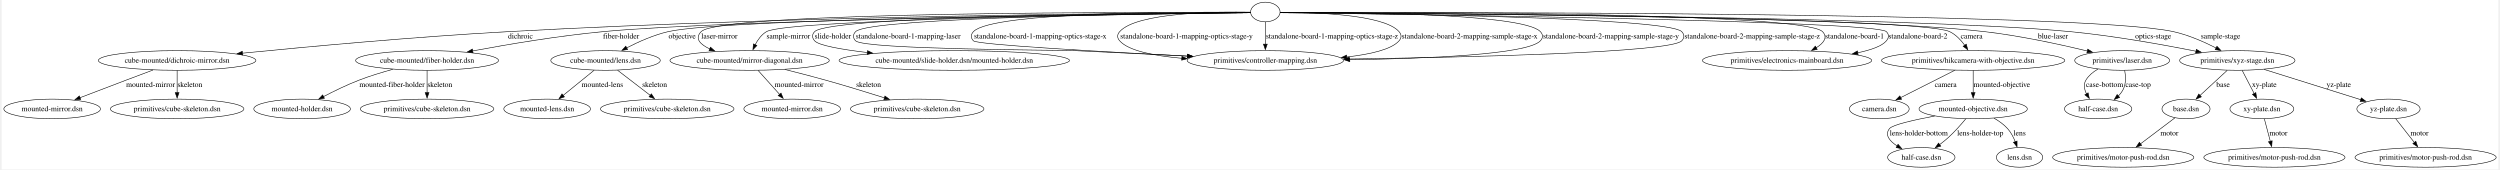
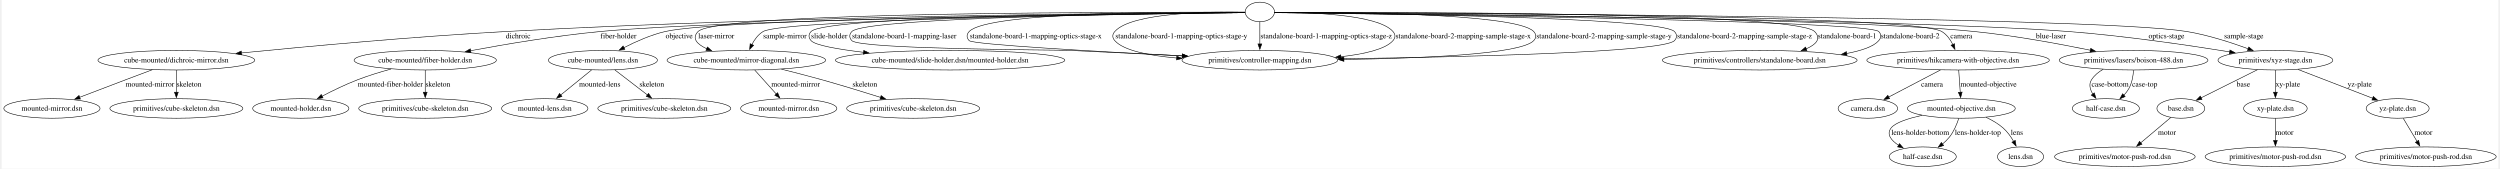
- <svg xmlns="http://www.w3.org/2000/svg" width="4575pt" height="310pt" viewBox="0.00 0.00 4574.87 310.40">
+ <svg xmlns="http://www.w3.org/2000/svg" width="4595pt" height="310pt" viewBox="0.00 0.00 4594.87 310.40">
  <g id="graph0" class="graph" transform="scale(1 1) rotate(0) translate(4 306.4)">
-     <polygon fill="white" stroke="none" points="-4,4 -4,-306.4 4570.87,-306.4 4570.87,4 -4,4" />
+     <polygon fill="white" stroke="none" points="-4,4 -4,-306.4 4590.87,-306.4 4590.87,4 -4,4" />
    <g id="node1" class="node">
      <ellipse fill="none" stroke="black" cx="2311.55" cy="-284.4" rx="27" ry="18" />
    </g>
    <g id="node2" class="node">
      <ellipse fill="none" stroke="black" cx="317.55" cy="-195.6" rx="144.31" ry="18" />
      <text text-anchor="middle" x="317.55" y="-191.4" font-family="Times,serif" font-size="14.00">cube-mounted/dichroic-mirror.dsn</text>
    </g>
    <g id="edge1" class="edge">
      <path fill="none" stroke="black" d="M2284.13,-283.32C2141.63,-282.78 1471.18,-278.67 923.68,-248.4 754.44,-239.04 559.17,-221.06 437.03,-208.94" />
      <polygon fill="black" stroke="black" points="437.61,-205.48 427.31,-207.98 436.92,-212.45 437.61,-205.48" />
      <text text-anchor="middle" x="946.61" y="-235.8" font-family="Times,serif" font-size="14.00">dichroic</text>
    </g>
    <g id="node5" class="node">
      <ellipse fill="none" stroke="black" cx="775.55" cy="-195.6" rx="130.9" ry="18" />
      <text text-anchor="middle" x="775.55" y="-191.4" font-family="Times,serif" font-size="14.00">cube-mounted/fiber-holder.dsn</text>
    </g>
    <g id="edge2" class="edge">
      <path fill="none" stroke="black" d="M2284.25,-283.1C2127.39,-281.29 1339.2,-271.2 1097.69,-248.4 1015.99,-240.69 923.6,-225.12 858.77,-213.05" />
      <polygon fill="black" stroke="black" points="859.77,-209.67 849.3,-211.27 858.48,-216.55 859.77,-209.67" />
      <text text-anchor="middle" x="1131.12" y="-235.8" font-family="Times,serif" font-size="14.00">fiber-holder</text>
    </g>
    <g id="node8" class="node">
      <ellipse fill="none" stroke="black" cx="1102.55" cy="-195.6" rx="100.34" ry="18" />
      <text text-anchor="middle" x="1102.55" y="-191.4" font-family="Times,serif" font-size="14.00">cube-mounted/lens.dsn</text>
    </g>
    <g id="edge3" class="edge">
      <path fill="none" stroke="black" d="M2284.31,-283.16C2125.65,-281.71 1323.93,-273.17 1217.24,-248.4 1190.72,-242.24 1162.84,-229.81 1141.21,-218.66" />
      <polygon fill="black" stroke="black" points="1142.94,-215.62 1132.47,-214.04 1139.67,-221.81 1142.94,-215.62" />
      <text text-anchor="middle" x="1242.89" y="-235.8" font-family="Times,serif" font-size="14.00">objective</text>
    </g>
    <g id="node11" class="node">
      <ellipse fill="none" stroke="black" cx="1366.55" cy="-195.6" rx="145.93" ry="18" />
      <text text-anchor="middle" x="1366.55" y="-191.4" font-family="Times,serif" font-size="14.00">cube-mounted/mirror-diagonal.dsn</text>
    </g>
    <g id="edge4" class="edge">
      <path fill="none" stroke="black" d="M2284.15,-283.53C2123.88,-284.18 1313.68,-285.62 1277.69,-248.4 1265.33,-235.62 1276.03,-224.94 1293.71,-216.67" />
      <polygon fill="black" stroke="black" points="1294.87,-219.98 1302.76,-212.9 1292.18,-213.52 1294.87,-219.98" />
      <text text-anchor="middle" x="1311.12" y="-235.8" font-family="Times,serif" font-size="14.00">laser-mirror</text>
    </g>
    <g id="edge5" class="edge">
      <path fill="none" stroke="black" d="M2284.49,-283.09C2137.15,-281.3 1436.56,-271.6 1397.46,-248.4 1388.24,-242.93 1381.44,-233.54 1376.61,-224.24" />
      <polygon fill="black" stroke="black" points="1379.91,-223.05 1372.6,-215.38 1373.54,-225.94 1379.91,-223.05" />
      <text text-anchor="middle" x="1437.51" y="-235.8" font-family="Times,serif" font-size="14.00">sample-mirror</text>
    </g>
    <g id="node14" class="node">
      <ellipse fill="none" stroke="black" cx="1741.55" cy="-195.6" rx="211.11" ry="18" />
      <text text-anchor="middle" x="1741.55" y="-191.4" font-family="Times,serif" font-size="14.00">cube-mounted/slide-holder.dsn/mounted-holder.dsn</text>
    </g>
    <g id="edge6" class="edge">
      <path fill="none" stroke="black" d="M2284.17,-283.29C2144.19,-282.6 1513.92,-277.86 1485.68,-248.4 1480.51,-243.01 1480.77,-237.23 1485.68,-231.6 1493.15,-223.04 1534.81,-215.77 1582.42,-210.11" />
      <polygon fill="black" stroke="black" points="1582.6,-213.62 1592.14,-208.99 1581.8,-206.66 1582.6,-213.62" />
      <text text-anchor="middle" x="1519.11" y="-235.8" font-family="Times,serif" font-size="14.00">slide-holder</text>
    </g>
    <g id="node15" class="node">
      <ellipse fill="none" stroke="black" cx="2311.55" cy="-195.6" rx="143.26" ry="18" />
      <text text-anchor="middle" x="2311.55" y="-191.4" font-family="Times,serif" font-size="14.00">primitives/controller-mapping.dsn</text>
    </g>
    <g id="edge7" class="edge">
      <path fill="none" stroke="black" d="M2284.52,-283.17C2153.1,-281.94 1586.21,-275.1 1560.73,-248.4 1555.58,-243 1555.57,-237 1560.73,-231.6 1576.14,-215.49 1939.28,-214.64 1961.55,-213.6 2029.77,-210.41 2105.46,-206.75 2168.95,-203.64" />
      <polygon fill="black" stroke="black" points="2168.92,-207.15 2178.74,-203.17 2168.58,-200.16 2168.92,-207.15" />
      <text text-anchor="middle" x="1657.14" y="-235.8" font-family="Times,serif" font-size="14.00">standalone-board-1-mapping-laser</text>
    </g>
    <g id="edge8" class="edge">
      <path fill="none" stroke="black" d="M2284.15,-283.74C2179.84,-284.76 1811.54,-285.67 1776.63,-248.4 1771.52,-242.95 1771.52,-237.05 1776.63,-231.6 1783.33,-224.45 2012.84,-211.55 2169.02,-203.57" />
      <polygon fill="black" stroke="black" points="2168.81,-207.09 2178.62,-203.08 2168.46,-200.09 2168.81,-207.09" />
      <text text-anchor="middle" x="1899.09" y="-235.8" font-family="Times,serif" font-size="14.00">standalone-board-1-mapping-optics-stage-x</text>
    </g>
    <g id="edge9" class="edge">
      <path fill="none" stroke="black" d="M2284.17,-284.14C2222.49,-285.15 2075.61,-283.71 2044.63,-248.4 2039.7,-242.79 2039.7,-237.21 2044.63,-231.6 2060.75,-213.23 2108.24,-204.03 2158.78,-199.57" />
      <polygon fill="black" stroke="black" points="2158.75,-203.08 2168.44,-198.79 2158.19,-196.11 2158.75,-203.08" />
      <text text-anchor="middle" x="2167.09" y="-235.8" font-family="Times,serif" font-size="14.00">standalone-board-1-mapping-optics-stage-y</text>
    </g>
    <g id="edge10" class="edge">
      <path fill="none" stroke="black" d="M2311.55,-266.25C2311.55,-254.56 2311.55,-238.79 2311.55,-225.22" />
      <polygon fill="black" stroke="black" points="2315.05,-225.52 2311.55,-215.52 2308.05,-225.52 2315.05,-225.52" />
      <text text-anchor="middle" x="2433.61" y="-235.8" font-family="Times,serif" font-size="14.00">standalone-board-1-mapping-optics-stage-z</text>
    </g>
    <g id="edge11" class="edge">
      <path fill="none" stroke="black" d="M2338.85,-283.77C2396.69,-283.92 2528.61,-280.62 2556.55,-248.4 2561.44,-242.76 2561.44,-237.24 2556.55,-231.6 2542.76,-215.7 2503.64,-206.84 2460.6,-201.97" />
      <polygon fill="black" stroke="black" points="2461.1,-198.5 2450.79,-200.94 2460.37,-205.46 2461.1,-198.5" />
      <text text-anchor="middle" x="2685.78" y="-235.8" font-family="Times,serif" font-size="14.00">standalone-board-2-mapping-sample-stage-x</text>
    </g>
    <g id="edge12" class="edge">
      <path fill="none" stroke="black" d="M2338.72,-283.62C2438.81,-284.16 2782.86,-283.43 2815.55,-248.4 2820.64,-242.94 2820.64,-237.06 2815.55,-231.6 2791.9,-206.25 2605.25,-198.86 2465.94,-196.92" />
      <polygon fill="black" stroke="black" points="2466.29,-193.42 2456.24,-196.79 2466.19,-200.42 2466.29,-193.42" />
      <text text-anchor="middle" x="2944.93" y="-235.8" font-family="Times,serif" font-size="14.00">standalone-board-2-mapping-sample-stage-y</text>
    </g>
    <g id="edge13" class="edge">
      <path fill="none" stroke="black" d="M2338.57,-283.19C2471.29,-282.06 3048.61,-275.55 3074.55,-248.4 3079.7,-243 3079.7,-237 3074.55,-231.6 3053.85,-209.93 2681.95,-201.41 2465.15,-198.28" />
      <polygon fill="black" stroke="black" points="2465.22,-194.78 2455.18,-198.14 2465.12,-201.78 2465.22,-194.78" />
      <text text-anchor="middle" x="3203.59" y="-235.8" font-family="Times,serif" font-size="14.00">standalone-board-2-mapping-sample-stage-z</text>
    </g>
    <g id="node16" class="node">
-       <ellipse fill="none" stroke="black" cx="3267.55" cy="-195.6" rx="155.05" ry="18" />
-       <text text-anchor="middle" x="3267.55" y="-191.4" font-family="Times,serif" font-size="14.00">primitives/electronics-mainboard.dsn</text>
+       <ellipse fill="none" stroke="black" cx="3231.55" cy="-195.6" rx="179.19" ry="18" />
+       <text text-anchor="middle" x="3231.55" y="-191.4" font-family="Times,serif" font-size="14.00">primitives/controllers/standalone-board.dsn</text>
    </g>
    <g id="edge14" class="edge">
-       <path fill="none" stroke="black" d="M2338.86,-283.52C2497.74,-284.1 3297.04,-285.15 3332.55,-248.4 3342.83,-237.76 3334.45,-227.33 3320.7,-218.66" />
-       <polygon fill="black" stroke="black" points="3322.79,-215.81 3312.35,-213.96 3319.36,-221.91 3322.79,-215.81" />
-       <text text-anchor="middle" x="3391.15" y="-235.8" font-family="Times,serif" font-size="14.00">standalone-board-1</text>
+       <path fill="none" stroke="black" d="M2338.86,-283.52C2497.74,-284.1 3297.04,-285.15 3332.55,-248.4 3345.49,-235.01 3335.11,-224.44 3316.86,-216.44" />
+       <polygon fill="black" stroke="black" points="3318.35,-213.27 3307.76,-212.92 3315.83,-219.8 3318.35,-213.27" />
+       <text text-anchor="middle" x="3392.34" y="-235.8" font-family="Times,serif" font-size="14.00">standalone-board-1</text>
    </g>
    <g id="edge15" class="edge">
-       <path fill="none" stroke="black" d="M2338.87,-283.08C2510.19,-281.02 3429.58,-268.99 3449.55,-248.4 3454.74,-243.04 3454.3,-237.36 3449.55,-231.6 3441.47,-221.82 3421.11,-214.75 3396.79,-209.64" />
-       <polygon fill="black" stroke="black" points="3397.74,-206.26 3387.25,-207.78 3396.4,-213.13 3397.74,-206.26" />
-       <text text-anchor="middle" x="3507.31" y="-235.8" font-family="Times,serif" font-size="14.00">standalone-board-2</text>
+       <path fill="none" stroke="black" d="M2338.9,-283.08C2510.36,-281.02 3430.57,-269 3450.55,-248.4 3455.74,-243.04 3455.39,-237.28 3450.55,-231.6 3441.2,-220.64 3418.61,-213.1 3391.32,-207.91" />
+       <polygon fill="black" stroke="black" points="3392.16,-204.51 3381.71,-206.23 3390.96,-211.4 3392.16,-204.51" />
+       <text text-anchor="middle" x="3508.35" y="-235.8" font-family="Times,serif" font-size="14.00">standalone-board-2</text>
    </g>
    <g id="node17" class="node">
-       <ellipse fill="none" stroke="black" cx="3608.55" cy="-195.6" rx="167.91" ry="18" />
-       <text text-anchor="middle" x="3608.55" y="-191.4" font-family="Times,serif" font-size="14.00">primitives/hikcamera-with-objective.dsn</text>
+       <ellipse fill="none" stroke="black" cx="3596.55" cy="-195.6" rx="167.91" ry="18" />
+       <text text-anchor="middle" x="3596.55" y="-191.4" font-family="Times,serif" font-size="14.00">primitives/hikcamera-with-objective.dsn</text>
    </g>
    <g id="edge16" class="edge">
-       <path fill="none" stroke="black" d="M2338.71,-283.28C2516.5,-282.38 3508.51,-276.16 3565.55,-248.4 3576.74,-242.95 3586.06,-233.07 3593.13,-223.39" />
-       <polygon fill="black" stroke="black" points="3595.96,-225.47 3598.6,-215.21 3590.13,-221.58 3595.96,-225.47" />
-       <text text-anchor="middle" x="3605.69" y="-235.8" font-family="Times,serif" font-size="14.00">camera</text>
+       <path fill="none" stroke="black" d="M2338.8,-283.39C2517.12,-283.23 3511.99,-280.87 3566.55,-248.4 3575.6,-243.01 3582.18,-233.77 3586.84,-224.58" />
+       <polygon fill="black" stroke="black" points="3590.04,-225.98 3590.84,-215.42 3583.63,-223.18 3590.04,-225.98" />
+       <text text-anchor="middle" x="3602.44" y="-235.8" font-family="Times,serif" font-size="14.00">camera</text>
    </g>
    <g id="node22" class="node">
-       <ellipse fill="none" stroke="black" cx="3881.55" cy="-195.6" rx="86.94" ry="18" />
-       <text text-anchor="middle" x="3881.55" y="-191.4" font-family="Times,serif" font-size="14.00">primitives/laser.dsn</text>
+       <ellipse fill="none" stroke="black" cx="3919.55" cy="-195.6" rx="136.84" ry="18" />
+       <text text-anchor="middle" x="3919.55" y="-191.4" font-family="Times,serif" font-size="14.00">primitives/lasers/boison-488.dsn</text>
    </g>
    <g id="edge17" class="edge">
-       <path fill="none" stroke="black" d="M2338.75,-283.33C2503.24,-282.81 3366.62,-278.67 3629.55,-248.4 3694.31,-240.94 3767.14,-225.15 3817.79,-212.95" />
-       <polygon fill="black" stroke="black" points="3818.53,-216.37 3827.42,-210.61 3816.87,-209.57 3818.53,-216.37" />
-       <text text-anchor="middle" x="3754.81" y="-235.8" font-family="Times,serif" font-size="14.00">blue-laser</text>
+       <path fill="none" stroke="black" d="M2338.94,-283.23C2503.65,-282.09 3363.97,-274.96 3626.55,-248.4 3699.45,-241.03 3781.53,-225.92 3840.23,-213.91" />
+       <polygon fill="black" stroke="black" points="3840.71,-217.39 3849.79,-211.94 3839.29,-210.53 3840.71,-217.39" />
+       <text text-anchor="middle" x="3767.49" y="-235.8" font-family="Times,serif" font-size="14.00">blue-laser</text>
    </g>
    <g id="node24" class="node">
-       <ellipse fill="none" stroke="black" cx="4092.55" cy="-195.6" rx="105.71" ry="18" />
-       <text text-anchor="middle" x="4092.55" y="-191.4" font-family="Times,serif" font-size="14.00">primitives/xyz-stage.dsn</text>
+       <ellipse fill="none" stroke="black" cx="4180.55" cy="-195.6" rx="105.71" ry="18" />
+       <text text-anchor="middle" x="4180.55" y="-191.4" font-family="Times,serif" font-size="14.00">primitives/xyz-stage.dsn</text>
    </g>
    <g id="edge18" class="edge">
-       <path fill="none" stroke="black" d="M2338.78,-283.29C2514.45,-282.5 3489.98,-276.87 3786.55,-248.4 3865.69,-240.8 3955.27,-224.75 4016.95,-212.52" />
-       <polygon fill="black" stroke="black" points="4017.53,-215.97 4026.65,-210.58 4016.16,-209.11 4017.53,-215.97" />
-       <text text-anchor="middle" x="3938.31" y="-235.8" font-family="Times,serif" font-size="14.00">optics-stage</text>
+       <path fill="none" stroke="black" d="M2338.72,-283.16C2515.09,-281.52 3499.71,-271.47 3799.55,-248.4 3902.32,-240.49 4019.72,-223.28 4096.72,-210.86" />
+       <polygon fill="black" stroke="black" points="4096.97,-214.37 4106.28,-209.31 4095.85,-207.46 4096.97,-214.37" />
+       <text text-anchor="middle" x="3980.06" y="-235.8" font-family="Times,serif" font-size="14.00">optics-stage</text>
    </g>
    <g id="edge19" class="edge">
-       <path fill="none" stroke="black" d="M2338.98,-283.47C2542.13,-283.94 3809.57,-285.33 3975.55,-248.4 4002.88,-242.32 4031.66,-229.67 4053.83,-218.39" />
-       <polygon fill="black" stroke="black" points="4055.25,-221.6 4062.5,-213.87 4052.01,-215.4 4055.25,-221.6" />
-       <text text-anchor="middle" x="4061.84" y="-235.8" font-family="Times,serif" font-size="14.00">sample-stage</text>
+       <path fill="none" stroke="black" d="M2338.97,-283.31C2544.9,-282.59 3845.39,-276.91 4017.55,-248.4 4056.33,-241.98 4098.59,-228.34 4130.36,-216.68" />
+       <polygon fill="black" stroke="black" points="4131.58,-219.96 4139.72,-213.18 4129.13,-213.4 4131.58,-219.96" />
+       <text text-anchor="middle" x="4122.37" y="-235.8" font-family="Times,serif" font-size="14.00">sample-stage</text>
    </g>
    <g id="node3" class="node">
      <ellipse fill="none" stroke="black" cx="88.55" cy="-106.8" rx="88.55" ry="18" />
      <text text-anchor="middle" x="88.55" y="-102.6" font-family="Times,serif" font-size="14.00">mounted-mirror.dsn</text>
    </g>
    <g id="edge20" class="edge">
      <path fill="none" stroke="black" d="M273.33,-178.1C257.77,-172.28 240.16,-165.67 224.13,-159.6 196.08,-148.99 164.81,-137.05 139.38,-127.31" />
      <polygon fill="black" stroke="black" points="140.87,-124.13 130.28,-123.82 138.36,-130.67 140.87,-124.13" />
      <text text-anchor="middle" x="268.84" y="-147" font-family="Times,serif" font-size="14.00">mounted-mirror</text>
    </g>
    <g id="node4" class="node">
      <ellipse fill="none" stroke="black" cx="317.55" cy="-106.8" rx="122.34" ry="18" />
      <text text-anchor="middle" x="317.55" y="-102.6" font-family="Times,serif" font-size="14.00">primitives/cube-skeleton.dsn</text>
    </g>
    <g id="edge21" class="edge">
      <path fill="none" stroke="black" d="M317.55,-177.45C317.55,-165.76 317.55,-149.99 317.55,-136.42" />
      <polygon fill="black" stroke="black" points="321.05,-136.72 317.55,-126.72 314.05,-136.72 321.05,-136.72" />
      <text text-anchor="middle" x="340.87" y="-147" font-family="Times,serif" font-size="14.00">skeleton</text>
    </g>
    <g id="node6" class="node">
      <ellipse fill="none" stroke="black" cx="546.55" cy="-106.8" rx="88.55" ry="18" />
      <text text-anchor="middle" x="546.55" y="-102.6" font-family="Times,serif" font-size="14.00">mounted-holder.dsn</text>
    </g>
    <g id="edge22" class="edge">
      <path fill="none" stroke="black" d="M712.74,-179.39C692.76,-173.91 670.74,-167.18 651.04,-159.6 628.77,-151.04 604.87,-139.38 585.55,-129.3" />
      <polygon fill="black" stroke="black" points="587.43,-126.33 576.95,-124.75 584.15,-132.52 587.43,-126.33" />
      <text text-anchor="middle" x="711.29" y="-147" font-family="Times,serif" font-size="14.00">mounted-fiber-holder</text>
    </g>
    <g id="node7" class="node">
      <ellipse fill="none" stroke="black" cx="775.55" cy="-106.8" rx="122.34" ry="18" />
      <text text-anchor="middle" x="775.55" y="-102.6" font-family="Times,serif" font-size="14.00">primitives/cube-skeleton.dsn</text>
    </g>
    <g id="edge23" class="edge">
      <path fill="none" stroke="black" d="M775.55,-177.45C775.55,-165.76 775.55,-149.99 775.55,-136.42" />
      <polygon fill="black" stroke="black" points="779.05,-136.72 775.55,-126.72 772.05,-136.72 779.05,-136.72" />
      <text text-anchor="middle" x="798.87" y="-147" font-family="Times,serif" font-size="14.00">skeleton</text>
    </g>
    <g id="node9" class="node">
      <ellipse fill="none" stroke="black" cx="995.55" cy="-106.8" rx="79.43" ry="18" />
      <text text-anchor="middle" x="995.55" y="-102.6" font-family="Times,serif" font-size="14.00">mounted-lens.dsn</text>
    </g>
    <g id="edge24" class="edge">
      <path fill="none" stroke="black" d="M1081.66,-177.66C1065.5,-164.55 1042.93,-146.23 1024.94,-131.65" />
      <polygon fill="black" stroke="black" points="1027.16,-128.94 1017.19,-125.36 1022.75,-134.38 1027.16,-128.94" />
      <text text-anchor="middle" x="1096.73" y="-147" font-family="Times,serif" font-size="14.00">mounted-lens</text>
    </g>
    <g id="node10" class="node">
      <ellipse fill="none" stroke="black" cx="1215.55" cy="-106.8" rx="122.34" ry="18" />
      <text text-anchor="middle" x="1215.55" y="-102.6" font-family="Times,serif" font-size="14.00">primitives/cube-skeleton.dsn</text>
    </g>
    <g id="edge25" class="edge">
      <path fill="none" stroke="black" d="M1124.6,-177.66C1141.71,-164.51 1165.64,-146.14 1184.66,-131.53" />
      <polygon fill="black" stroke="black" points="1186.55,-134.49 1192.35,-125.62 1182.28,-128.94 1186.55,-134.49" />
      <text text-anchor="middle" x="1192.5" y="-147" font-family="Times,serif" font-size="14.00">skeleton</text>
    </g>
    <g id="node12" class="node">
      <ellipse fill="none" stroke="black" cx="1444.55" cy="-106.8" rx="88.55" ry="18" />
      <text text-anchor="middle" x="1444.55" y="-102.6" font-family="Times,serif" font-size="14.00">mounted-mirror.dsn</text>
    </g>
    <g id="edge26" class="edge">
      <path fill="none" stroke="black" d="M1381.96,-177.45C1393.28,-164.85 1408.86,-147.52 1421.64,-133.3" />
      <polygon fill="black" stroke="black" points="1424.08,-135.82 1428.16,-126.04 1418.87,-131.14 1424.08,-135.82" />
      <text text-anchor="middle" x="1457.24" y="-147" font-family="Times,serif" font-size="14.00">mounted-mirror</text>
    </g>
    <g id="node13" class="node">
      <ellipse fill="none" stroke="black" cx="1673.55" cy="-106.8" rx="122.34" ry="18" />
      <text text-anchor="middle" x="1673.55" y="-102.6" font-family="Times,serif" font-size="14.00">primitives/cube-skeleton.dsn</text>
    </g>
    <g id="edge27" class="edge">
      <path fill="none" stroke="black" d="M1431.09,-179.09C1454.6,-173.25 1481.34,-166.37 1505.55,-159.6 1541.57,-149.52 1581.6,-137.22 1613.55,-127.14" />
      <polygon fill="black" stroke="black" points="1614.58,-130.48 1623.05,-124.12 1612.46,-123.81 1614.58,-130.48" />
      <text text-anchor="middle" x="1584.55" y="-147" font-family="Times,serif" font-size="14.00">skeleton</text>
    </g>
    <g id="node18" class="node">
-       <ellipse fill="none" stroke="black" cx="3436.55" cy="-106.8" rx="54.74" ry="18" />
-       <text text-anchor="middle" x="3436.55" y="-102.6" font-family="Times,serif" font-size="14.00">camera.dsn</text>
+       <ellipse fill="none" stroke="black" cx="3430.55" cy="-106.8" rx="54.74" ry="18" />
+       <text text-anchor="middle" x="3430.55" y="-102.6" font-family="Times,serif" font-size="14.00">camera.dsn</text>
    </g>
    <g id="edge28" class="edge">
-       <path fill="none" stroke="black" d="M3574.98,-177.66C3546.47,-163.27 3505.53,-142.61 3475.56,-127.49" />
-       <polygon fill="black" stroke="black" points="3477.32,-124.45 3466.81,-123.07 3474.16,-130.7 3477.32,-124.45" />
-       <text text-anchor="middle" x="3558.16" y="-147" font-family="Times,serif" font-size="14.00">camera</text>
+       <path fill="none" stroke="black" d="M3564.15,-177.66C3536.84,-163.38 3497.7,-142.92 3468.85,-127.83" />
+       <polygon fill="black" stroke="black" points="3470.55,-124.77 3460.06,-123.23 3467.3,-130.97 3470.55,-124.77" />
+       <text text-anchor="middle" x="3548.62" y="-147" font-family="Times,serif" font-size="14.00">camera</text>
    </g>
    <g id="node19" class="node">
-       <ellipse fill="none" stroke="black" cx="3608.55" cy="-106.8" rx="99.27" ry="18" />
-       <text text-anchor="middle" x="3608.55" y="-102.6" font-family="Times,serif" font-size="14.00">mounted-objective.dsn</text>
+       <ellipse fill="none" stroke="black" cx="3602.55" cy="-106.8" rx="99.27" ry="18" />
+       <text text-anchor="middle" x="3602.55" y="-102.6" font-family="Times,serif" font-size="14.00">mounted-objective.dsn</text>
    </g>
    <g id="edge29" class="edge">
-       <path fill="none" stroke="black" d="M3608.55,-177.45C3608.55,-165.76 3608.55,-149.99 3608.55,-136.42" />
-       <polygon fill="black" stroke="black" points="3612.05,-136.72 3608.55,-126.72 3605.05,-136.72 3612.05,-136.72" />
-       <text text-anchor="middle" x="3661.03" y="-147" font-family="Times,serif" font-size="14.00">mounted-objective</text>
+       <path fill="none" stroke="black" d="M3597.73,-177.45C3598.54,-165.76 3599.63,-149.99 3600.57,-136.42" />
+       <polygon fill="black" stroke="black" points="3604.04,-136.94 3601.24,-126.72 3597.06,-136.46 3604.04,-136.94" />
+       <text text-anchor="middle" x="3652.57" y="-147" font-family="Times,serif" font-size="14.00">mounted-objective</text>
    </g>
    <g id="node20" class="node">
-       <ellipse fill="none" stroke="black" cx="3513.55" cy="-18" rx="61.71" ry="18" />
-       <text text-anchor="middle" x="3513.55" y="-13.8" font-family="Times,serif" font-size="14.00">half-case.dsn</text>
+       <ellipse fill="none" stroke="black" cx="3531.55" cy="-18" rx="61.71" ry="18" />
+       <text text-anchor="middle" x="3531.55" y="-13.8" font-family="Times,serif" font-size="14.00">half-case.dsn</text>
    </g>
    <g id="edge30" class="edge">
-       <path fill="none" stroke="black" d="M3538.14,-93.83C3500.52,-86.72 3460.79,-77.76 3455.24,-70.8 3445.89,-59.08 3455.54,-47.8 3469.5,-38.78" />
-       <polygon fill="black" stroke="black" points="3470.93,-42 3477.83,-33.96 3467.42,-35.94 3470.93,-42" />
-       <text text-anchor="middle" x="3508.89" y="-58.2" font-family="Times,serif" font-size="14.00">lens-holder-bottom</text>
+       <path fill="none" stroke="black" d="M3530.16,-94.15C3504.85,-88.49 3480.83,-80.73 3473.24,-70.8 3464.28,-59.09 3473.48,-47.97 3487.03,-39.06" />
+       <polygon fill="black" stroke="black" points="3488.76,-42.1 3495.62,-34.03 3485.22,-36.06 3488.76,-42.1" />
+       <text text-anchor="middle" x="3526.89" y="-58.2" font-family="Times,serif" font-size="14.00">lens-holder-bottom</text>
    </g>
    <g id="edge31" class="edge">
-       <path fill="none" stroke="black" d="M3594.93,-88.59C3586.21,-78.06 3574.35,-64.62 3562.55,-54 3557.67,-49.61 3552.23,-45.27 3546.81,-41.22" />
-       <polygon fill="black" stroke="black" points="3549.18,-38.61 3539.02,-35.6 3545.08,-44.29 3549.18,-38.61" />
-       <text text-anchor="middle" x="3621.51" y="-58.2" font-family="Times,serif" font-size="14.00">lens-holder-top</text>
+       <path fill="none" stroke="black" d="M3597.9,-88.68C3594.38,-77.93 3588.74,-64.21 3580.55,-54 3576.88,-49.43 3572.47,-45.18 3567.81,-41.33" />
+       <polygon fill="black" stroke="black" points="3570,-38.6 3559.91,-35.36 3565.78,-44.18 3570,-38.6" />
+       <text text-anchor="middle" x="3633.01" y="-58.2" font-family="Times,serif" font-size="14.00">lens-holder-top</text>
    </g>
    <g id="node21" class="node">
-       <ellipse fill="none" stroke="black" cx="3693.55" cy="-18" rx="42.42" ry="18" />
-       <text text-anchor="middle" x="3693.55" y="-13.8" font-family="Times,serif" font-size="14.00">lens.dsn</text>
+       <ellipse fill="none" stroke="black" cx="3711.55" cy="-18" rx="42.42" ry="18" />
+       <text text-anchor="middle" x="3711.55" y="-13.8" font-family="Times,serif" font-size="14.00">lens.dsn</text>
    </g>
    <g id="edge32" class="edge">
-       <path fill="none" stroke="black" d="M3646.79,-89.84C3655.75,-84.76 3664.68,-78.43 3671.55,-70.8 3677.73,-63.93 3682.34,-55.07 3685.71,-46.62" />
-       <polygon fill="black" stroke="black" points="3688.94,-47.99 3688.94,-37.39 3682.33,-45.68 3688.94,-47.99" />
-       <text text-anchor="middle" x="3693.66" y="-58.2" font-family="Times,serif" font-size="14.00">lens</text>
+       <path fill="none" stroke="black" d="M3647.98,-90.49C3659.09,-85.37 3670.4,-78.86 3679.55,-70.8 3687.3,-63.97 3693.8,-54.8 3698.87,-46.08" />
+       <polygon fill="black" stroke="black" points="3701.81,-48.01 3703.44,-37.55 3695.63,-44.71 3701.81,-48.01" />
+       <text text-anchor="middle" x="3704.86" y="-58.2" font-family="Times,serif" font-size="14.00">lens</text>
    </g>
    <g id="node23" class="node">
-       <ellipse fill="none" stroke="black" cx="3837.55" cy="-106.8" rx="61.71" ry="18" />
-       <text text-anchor="middle" x="3837.55" y="-102.6" font-family="Times,serif" font-size="14.00">half-case.dsn</text>
+       <ellipse fill="none" stroke="black" cx="3868.55" cy="-106.8" rx="61.71" ry="18" />
+       <text text-anchor="middle" x="3868.55" y="-102.6" font-family="Times,serif" font-size="14.00">half-case.dsn</text>
    </g>
    <g id="edge33" class="edge">
-       <path fill="none" stroke="black" d="M3837.14,-179.8C3828.39,-174.78 3820.31,-168.19 3815.13,-159.6 3810.37,-151.73 3812.12,-142.66 3816.24,-134.34" />
-       <polygon fill="black" stroke="black" points="3819.12,-136.34 3821.37,-125.98 3813.15,-132.68 3819.12,-136.34" />
-       <text text-anchor="middle" x="3849.34" y="-147" font-family="Times,serif" font-size="14.00">case-bottom</text>
+       <path fill="none" stroke="black" d="M3863.63,-178.9C3855.11,-174.07 3847.4,-167.78 3842.13,-159.6 3836.8,-151.34 3839.34,-141.87 3844.54,-133.31" />
+       <polygon fill="black" stroke="black" points="3847.28,-135.49 3850.37,-125.36 3841.64,-131.35 3847.28,-135.49" />
+       <text text-anchor="middle" x="3876.34" y="-147" font-family="Times,serif" font-size="14.00">case-bottom</text>
    </g>
    <g id="edge34" class="edge">
-       <path fill="none" stroke="black" d="M3886.21,-177.41C3888.13,-166.88 3888.82,-153.44 3883.55,-142.8 3881.28,-138.23 3878.1,-134.09 3874.45,-130.39" />
-       <polygon fill="black" stroke="black" points="3876.91,-127.89 3867.06,-124 3872.33,-133.19 3876.91,-127.89" />
-       <text text-anchor="middle" x="3910.83" y="-147" font-family="Times,serif" font-size="14.00">case-top</text>
+       <path fill="none" stroke="black" d="M3919.5,-177.26C3918.78,-166.68 3916.58,-153.23 3910.55,-142.8 3908.14,-138.64 3905.05,-134.76 3901.63,-131.2" />
+       <polygon fill="black" stroke="black" points="3904.09,-128.72 3894.35,-124.56 3899.37,-133.88 3904.09,-128.72" />
+       <text text-anchor="middle" x="3940.04" y="-147" font-family="Times,serif" font-size="14.00">case-top</text>
    </g>
    <g id="node25" class="node">
-       <ellipse fill="none" stroke="black" cx="3998.55" cy="-106.8" rx="44.02" ry="18" />
-       <text text-anchor="middle" x="3998.55" y="-102.6" font-family="Times,serif" font-size="14.00">base.dsn</text>
+       <ellipse fill="none" stroke="black" cx="4006.55" cy="-106.8" rx="44.02" ry="18" />
+       <text text-anchor="middle" x="4006.55" y="-102.6" font-family="Times,serif" font-size="14.00">base.dsn</text>
    </g>
    <g id="edge35" class="edge">
-       <path fill="none" stroke="black" d="M4073.98,-177.45C4059.71,-164.28 4039.85,-145.94 4024.08,-131.38" />
-       <polygon fill="black" stroke="black" points="4026.64,-128.98 4016.92,-124.77 4021.9,-134.12 4026.64,-128.98" />
-       <text text-anchor="middle" x="4066.4" y="-147" font-family="Times,serif" font-size="14.00">base</text>
+       <path fill="none" stroke="black" d="M4147.41,-178.07C4117.73,-163.26 4074.27,-141.58 4043.48,-126.23" />
+       <polygon fill="black" stroke="black" points="4045.43,-123.29 4034.92,-121.96 4042.31,-129.55 4045.43,-123.29" />
+       <text text-anchor="middle" x="4121.57" y="-147" font-family="Times,serif" font-size="14.00">base</text>
    </g>
    <g id="node27" class="node">
-       <ellipse fill="none" stroke="black" cx="4137.55" cy="-106.8" rx="58.51" ry="18" />
-       <text text-anchor="middle" x="4137.55" y="-102.6" font-family="Times,serif" font-size="14.00">xy-plate.dsn</text>
+       <ellipse fill="none" stroke="black" cx="4180.55" cy="-106.8" rx="58.51" ry="18" />
+       <text text-anchor="middle" x="4180.55" y="-102.6" font-family="Times,serif" font-size="14.00">xy-plate.dsn</text>
    </g>
    <g id="edge36" class="edge">
-       <path fill="none" stroke="black" d="M4101.44,-177.45C4107.72,-165.32 4116.28,-148.82 4123.49,-134.92" />
-       <polygon fill="black" stroke="black" points="4126.48,-136.75 4127.98,-126.26 4120.27,-133.52 4126.48,-136.75" />
-       <text text-anchor="middle" x="4142.01" y="-147" font-family="Times,serif" font-size="14.00">xy-plate</text>
+       <path fill="none" stroke="black" d="M4180.55,-177.45C4180.55,-165.76 4180.55,-149.99 4180.55,-136.42" />
+       <polygon fill="black" stroke="black" points="4184.05,-136.72 4180.55,-126.72 4177.05,-136.72 4184.05,-136.72" />
+       <text text-anchor="middle" x="4203.48" y="-147" font-family="Times,serif" font-size="14.00">xy-plate</text>
    </g>
    <g id="node29" class="node">
-       <ellipse fill="none" stroke="black" cx="4369.55" cy="-106.8" rx="57.96" ry="18" />
-       <text text-anchor="middle" x="4369.55" y="-102.6" font-family="Times,serif" font-size="14.00">yz-plate.dsn</text>
+       <ellipse fill="none" stroke="black" cx="4405.55" cy="-106.8" rx="57.96" ry="18" />
+       <text text-anchor="middle" x="4405.55" y="-102.6" font-family="Times,serif" font-size="14.00">yz-plate.dsn</text>
    </g>
    <g id="edge37" class="edge">
-       <path fill="none" stroke="black" d="M4141.43,-179.28C4191.25,-163.67 4268.17,-139.57 4318.69,-123.74" />
-       <polygon fill="black" stroke="black" points="4319.73,-127.08 4328.23,-120.75 4317.64,-120.4 4319.73,-127.08" />
-       <text text-anchor="middle" x="4278.4" y="-147" font-family="Times,serif" font-size="14.00">yz-plate</text>
+       <path fill="none" stroke="black" d="M4222.08,-178.58C4261.04,-163.55 4319.21,-141.11 4359.56,-125.54" />
+       <polygon fill="black" stroke="black" points="4360.7,-128.85 4368.77,-121.99 4358.18,-122.32 4360.7,-128.85" />
+       <text text-anchor="middle" x="4335.74" y="-147" font-family="Times,serif" font-size="14.00">yz-plate</text>
    </g>
    <g id="node26" class="node">
-       <ellipse fill="none" stroke="black" cx="3883.55" cy="-18" rx="129.32" ry="18" />
-       <text text-anchor="middle" x="3883.55" y="-13.8" font-family="Times,serif" font-size="14.00">primitives/motor-push-rod.dsn</text>
+       <ellipse fill="none" stroke="black" cx="3903.55" cy="-18" rx="129.32" ry="18" />
+       <text text-anchor="middle" x="3903.55" y="-13.8" font-family="Times,serif" font-size="14.00">primitives/motor-push-rod.dsn</text>
    </g>
    <g id="edge38" class="edge">
-       <path fill="none" stroke="black" d="M3978.25,-90.48C3960.77,-77.29 3935.26,-58.03 3915.11,-42.82" />
-       <polygon fill="black" stroke="black" points="3917.3,-40.09 3907.21,-36.86 3913.08,-45.68 3917.3,-40.09" />
-       <text text-anchor="middle" x="3968.07" y="-58.2" font-family="Times,serif" font-size="14.00">motor</text>
+       <path fill="none" stroke="black" d="M3988.13,-90.28C3972.62,-77.21 3950.16,-58.28 3932.28,-43.21" />
+       <polygon fill="black" stroke="black" points="3934.98,-40.91 3925.08,-37.14 3930.47,-46.26 3934.98,-40.91" />
+       <text text-anchor="middle" x="3980.99" y="-58.2" font-family="Times,serif" font-size="14.00">motor</text>
    </g>
    <g id="node28" class="node">
-       <ellipse fill="none" stroke="black" cx="4160.55" cy="-18" rx="129.32" ry="18" />
-       <text text-anchor="middle" x="4160.55" y="-13.8" font-family="Times,serif" font-size="14.00">primitives/motor-push-rod.dsn</text>
+       <ellipse fill="none" stroke="black" cx="4180.55" cy="-18" rx="129.32" ry="18" />
+       <text text-anchor="middle" x="4180.55" y="-13.8" font-family="Times,serif" font-size="14.00">primitives/motor-push-rod.dsn</text>
    </g>
    <g id="edge39" class="edge">
-       <path fill="none" stroke="black" d="M4142.09,-88.65C4145.22,-76.84 4149.45,-60.87 4153.07,-47.21" />
-       <polygon fill="black" stroke="black" points="4156.37,-48.44 4155.55,-37.87 4149.6,-46.64 4156.37,-48.44" />
-       <text text-anchor="middle" x="4167.83" y="-58.2" font-family="Times,serif" font-size="14.00">motor</text>
+       <path fill="none" stroke="black" d="M4180.55,-88.65C4180.55,-76.96 4180.55,-61.19 4180.55,-47.62" />
+       <polygon fill="black" stroke="black" points="4184.05,-47.92 4180.55,-37.92 4177.05,-47.92 4184.05,-47.92" />
+       <text text-anchor="middle" x="4197.27" y="-58.2" font-family="Times,serif" font-size="14.00">motor</text>
    </g>
    <g id="node30" class="node">
-       <ellipse fill="none" stroke="black" cx="4437.55" cy="-18" rx="129.32" ry="18" />
-       <text text-anchor="middle" x="4437.55" y="-13.8" font-family="Times,serif" font-size="14.00">primitives/motor-push-rod.dsn</text>
+       <ellipse fill="none" stroke="black" cx="4457.55" cy="-18" rx="129.32" ry="18" />
+       <text text-anchor="middle" x="4457.55" y="-13.8" font-family="Times,serif" font-size="14.00">primitives/motor-push-rod.dsn</text>
    </g>
    <g id="edge40" class="edge">
-       <path fill="none" stroke="black" d="M4382.66,-89.06C4392.41,-76.62 4405.9,-59.39 4417.07,-45.14" />
-       <polygon fill="black" stroke="black" points="4419.67,-47.5 4423.08,-37.47 4414.15,-43.18 4419.67,-47.5" />
-       <text text-anchor="middle" x="4426.36" y="-58.2" font-family="Times,serif" font-size="14.00">motor</text>
+       <path fill="none" stroke="black" d="M4415.82,-88.65C4423.11,-76.49 4433.04,-59.91 4441.38,-45.98" />
+       <polygon fill="black" stroke="black" points="4444.2,-48.09 4446.34,-37.71 4438.2,-44.49 4444.2,-48.09" />
+       <text text-anchor="middle" x="4452.92" y="-58.2" font-family="Times,serif" font-size="14.00">motor</text>
    </g>
  </g>
</svg>
